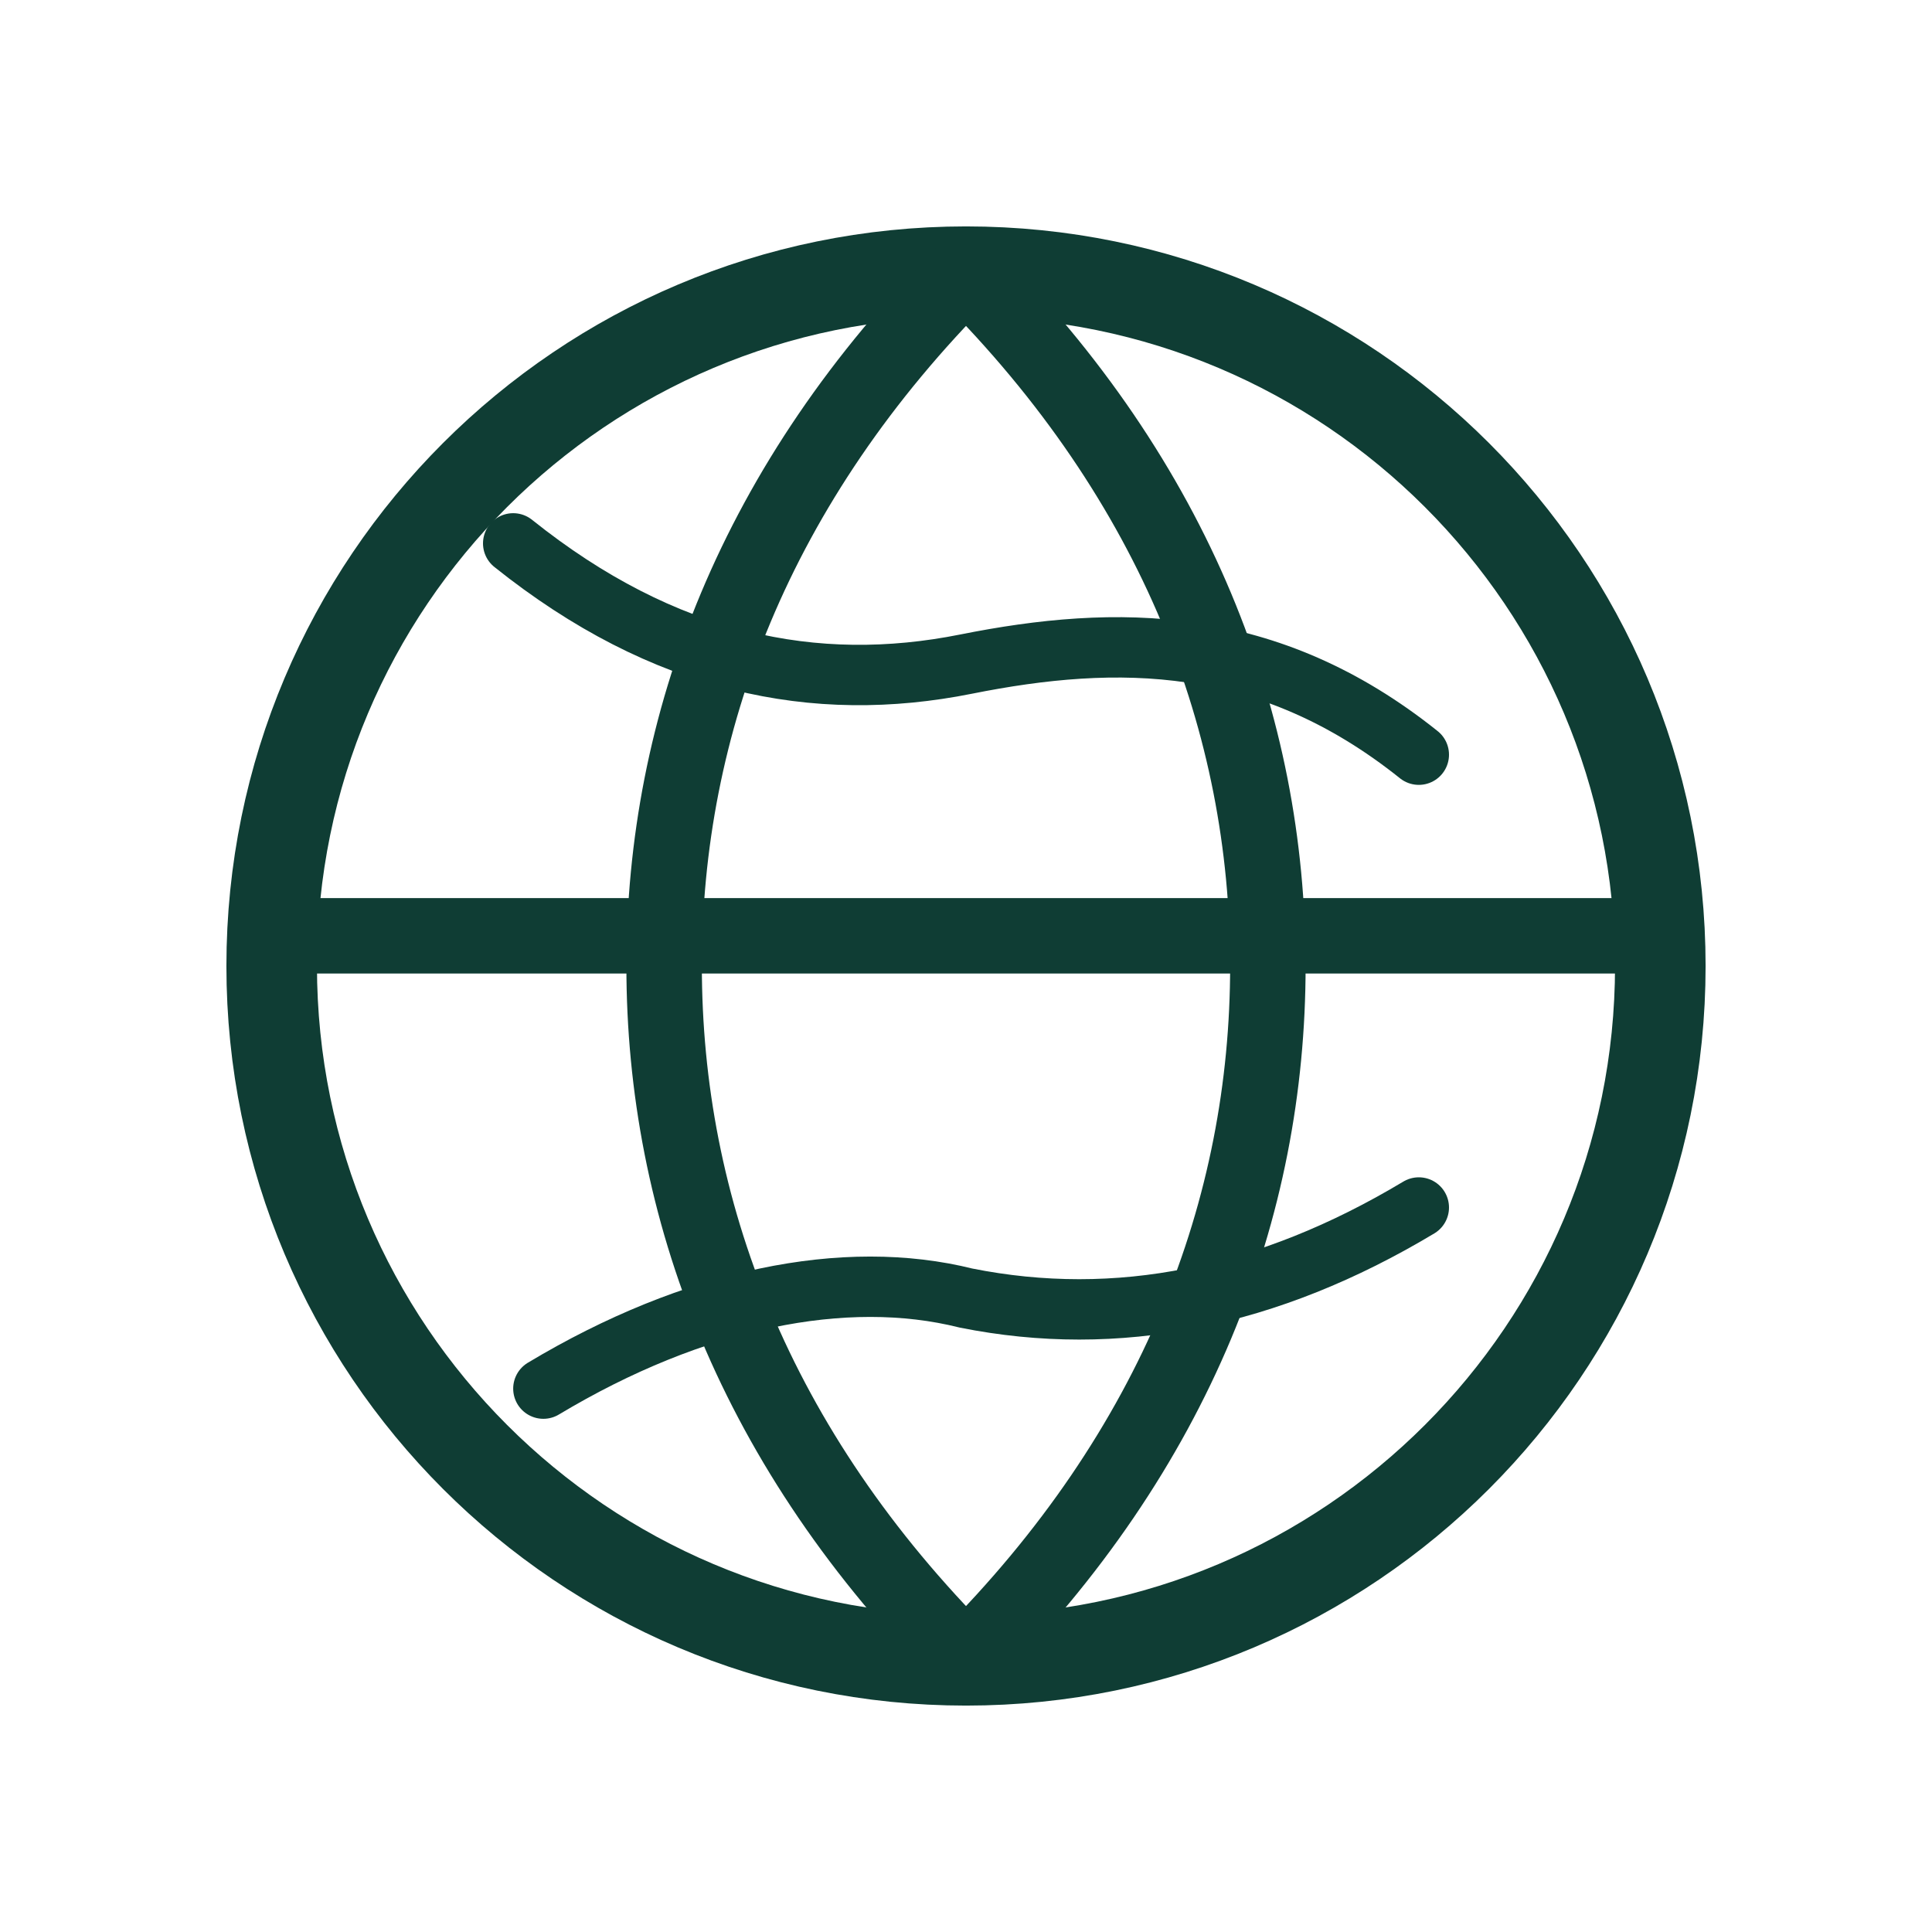
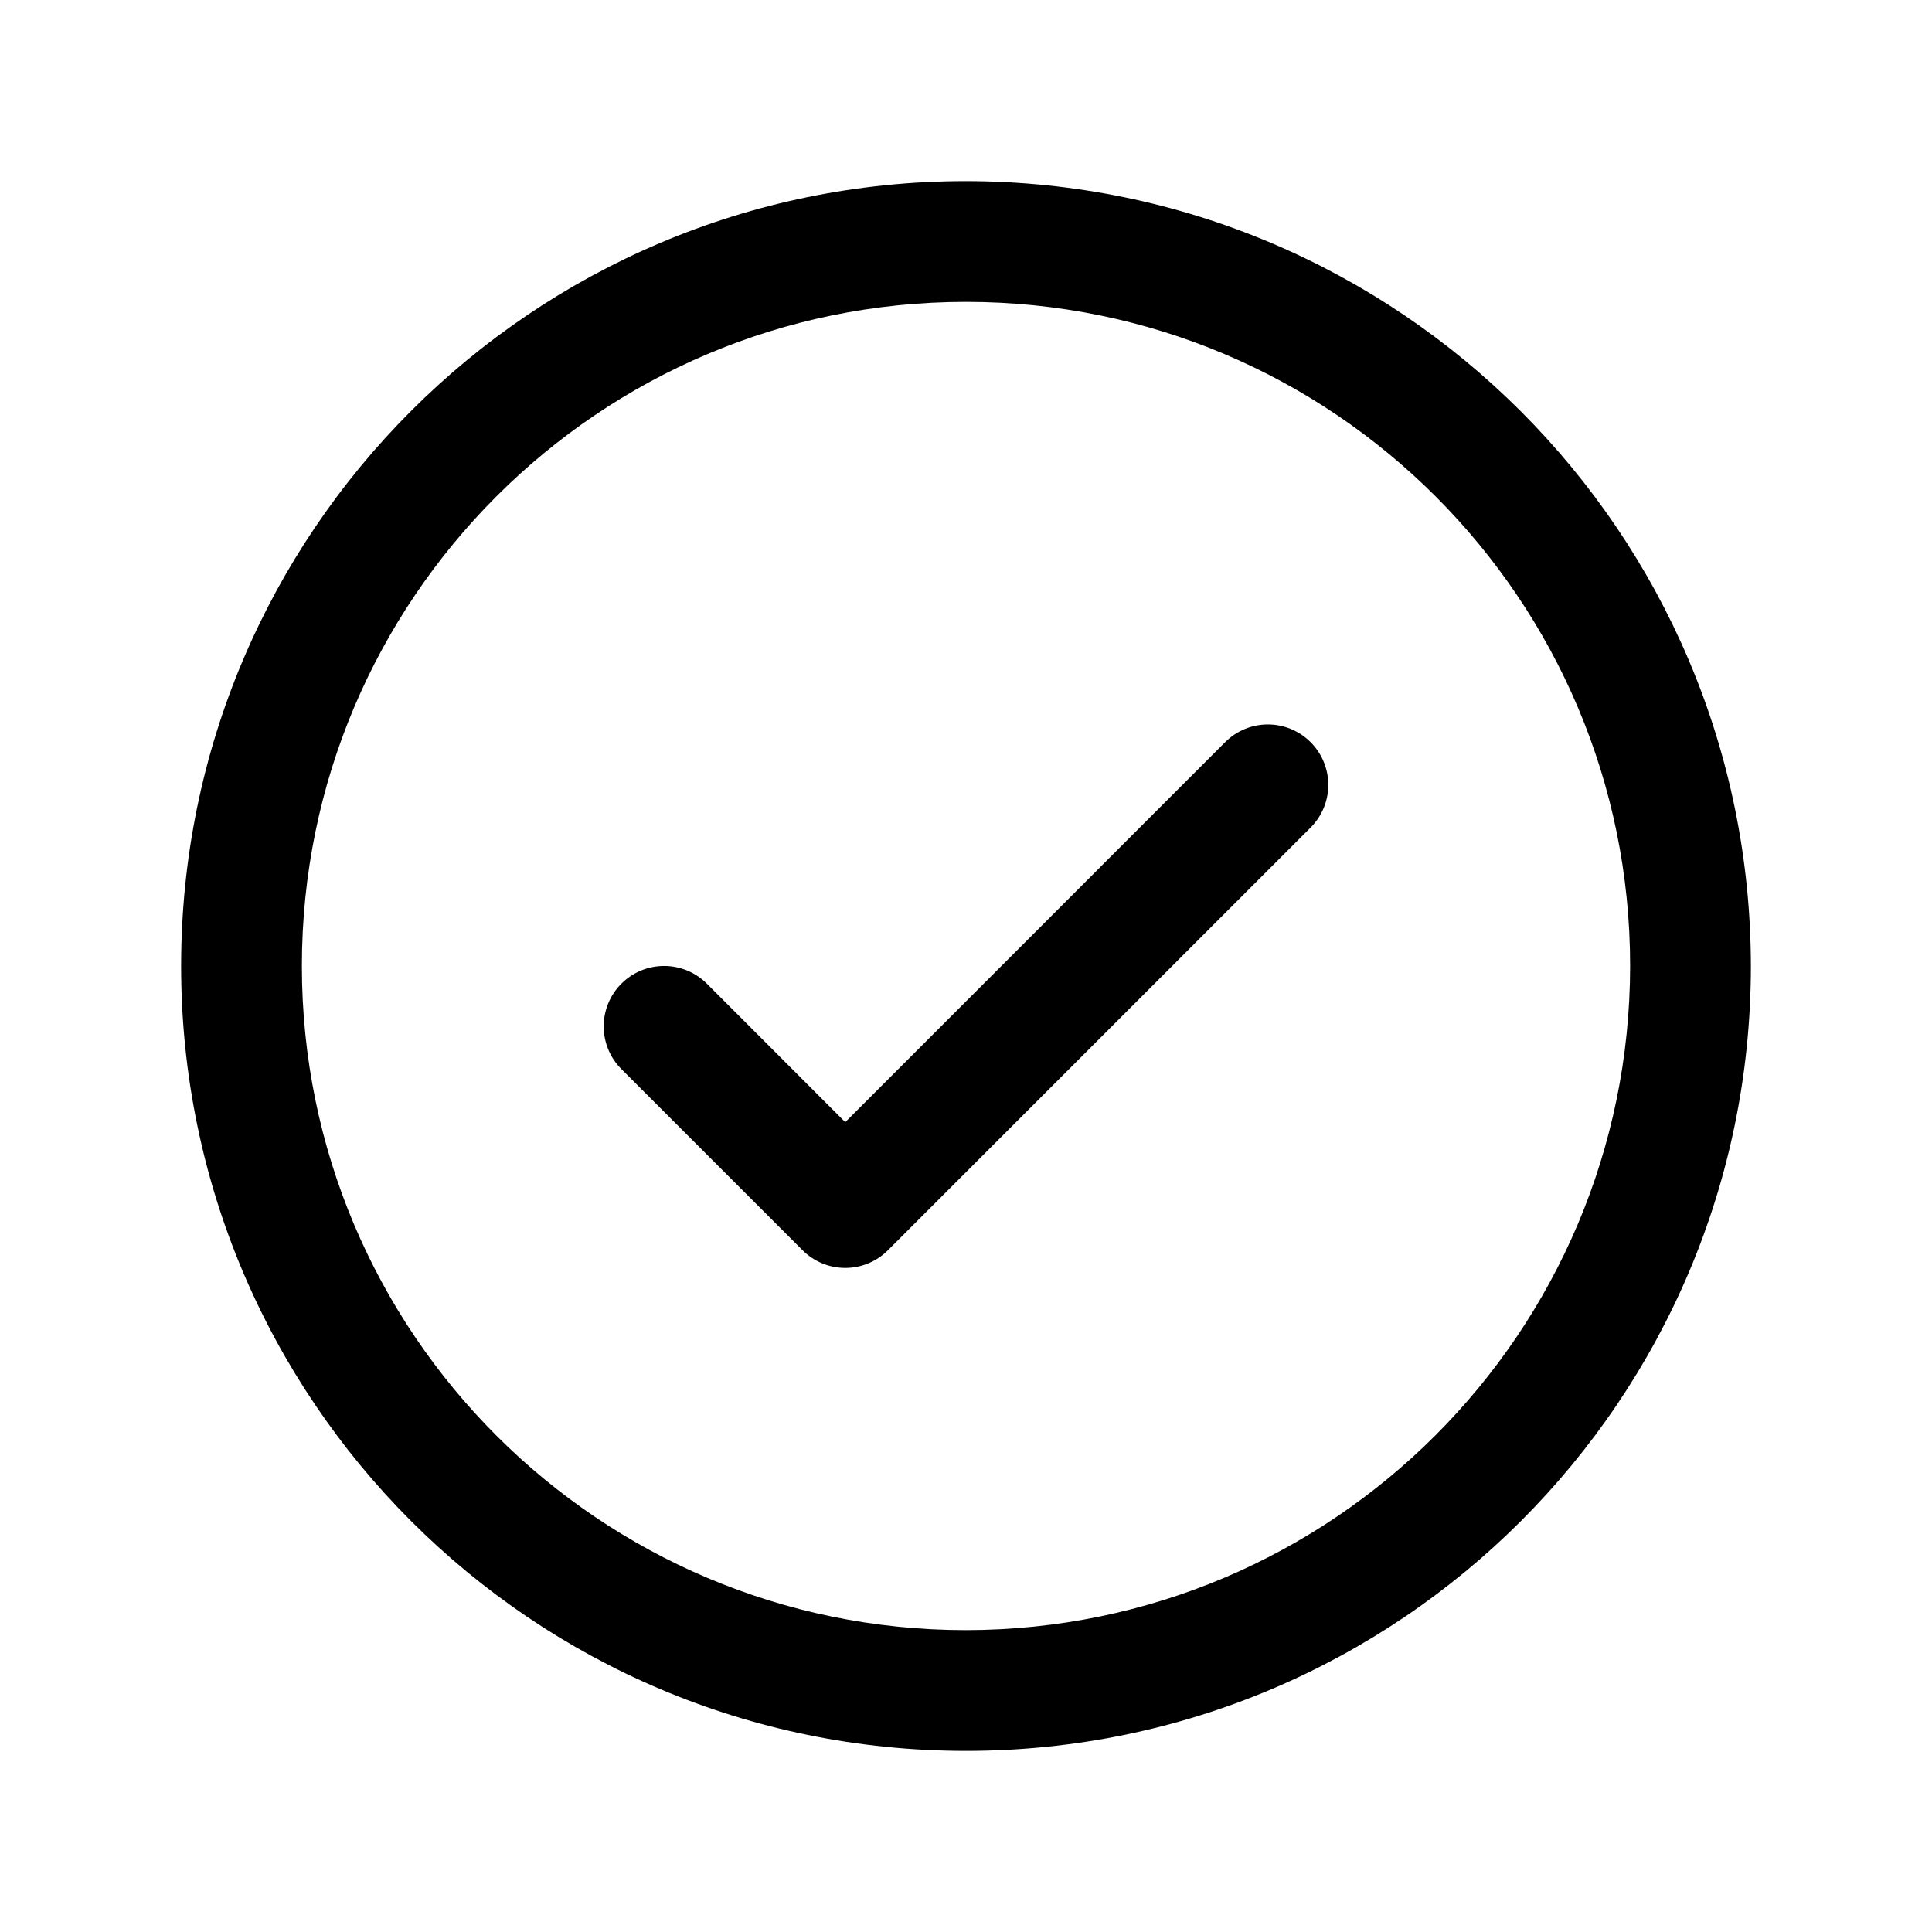
- <svg xmlns="http://www.w3.org/2000/svg" viewBox="0 0 64 64" fill="none" stroke-linecap="round" stroke-linejoin="round">
-   <circle cx="32" cy="32" r="23" stroke="#0F3D34" stroke-width="3" />
-   <path d="M10 31h44M32 9c7 7 10 15 10 23s-3 16-10 23M32 9c-7 7-10 15-10 23s3 16 10 23" stroke="#0F3D34" stroke-width="2.5" />
-   <path d="M17 18c5 4 10 5 15 4 5-1 10-1 15 3M18 46c5-3 10-4 14-3 5 1 10 0 15-3" stroke="#0F3D34" stroke-width="2" />
+ <svg xmlns="http://www.w3.org/2000/svg" viewBox="0 0 256 256" fill="currentColor">
+   <path d="M173.66,98.34a8,8,0,0,1,0,11.32l-56,56a8,8,0,0,1-11.32,0l-24-24a8,8,0,0,1,11.32-11.32L112,148.69l50.34-50.35A8,8,0,0,1,173.66,98.34ZM232,128A104,104,0,1,1,128,24,104.11,104.11,0,0,1,232,128Zm-16,0a88,88,0,1,0-88,88A88.1,88.1,0,0,0,216,128Z" />
</svg>
